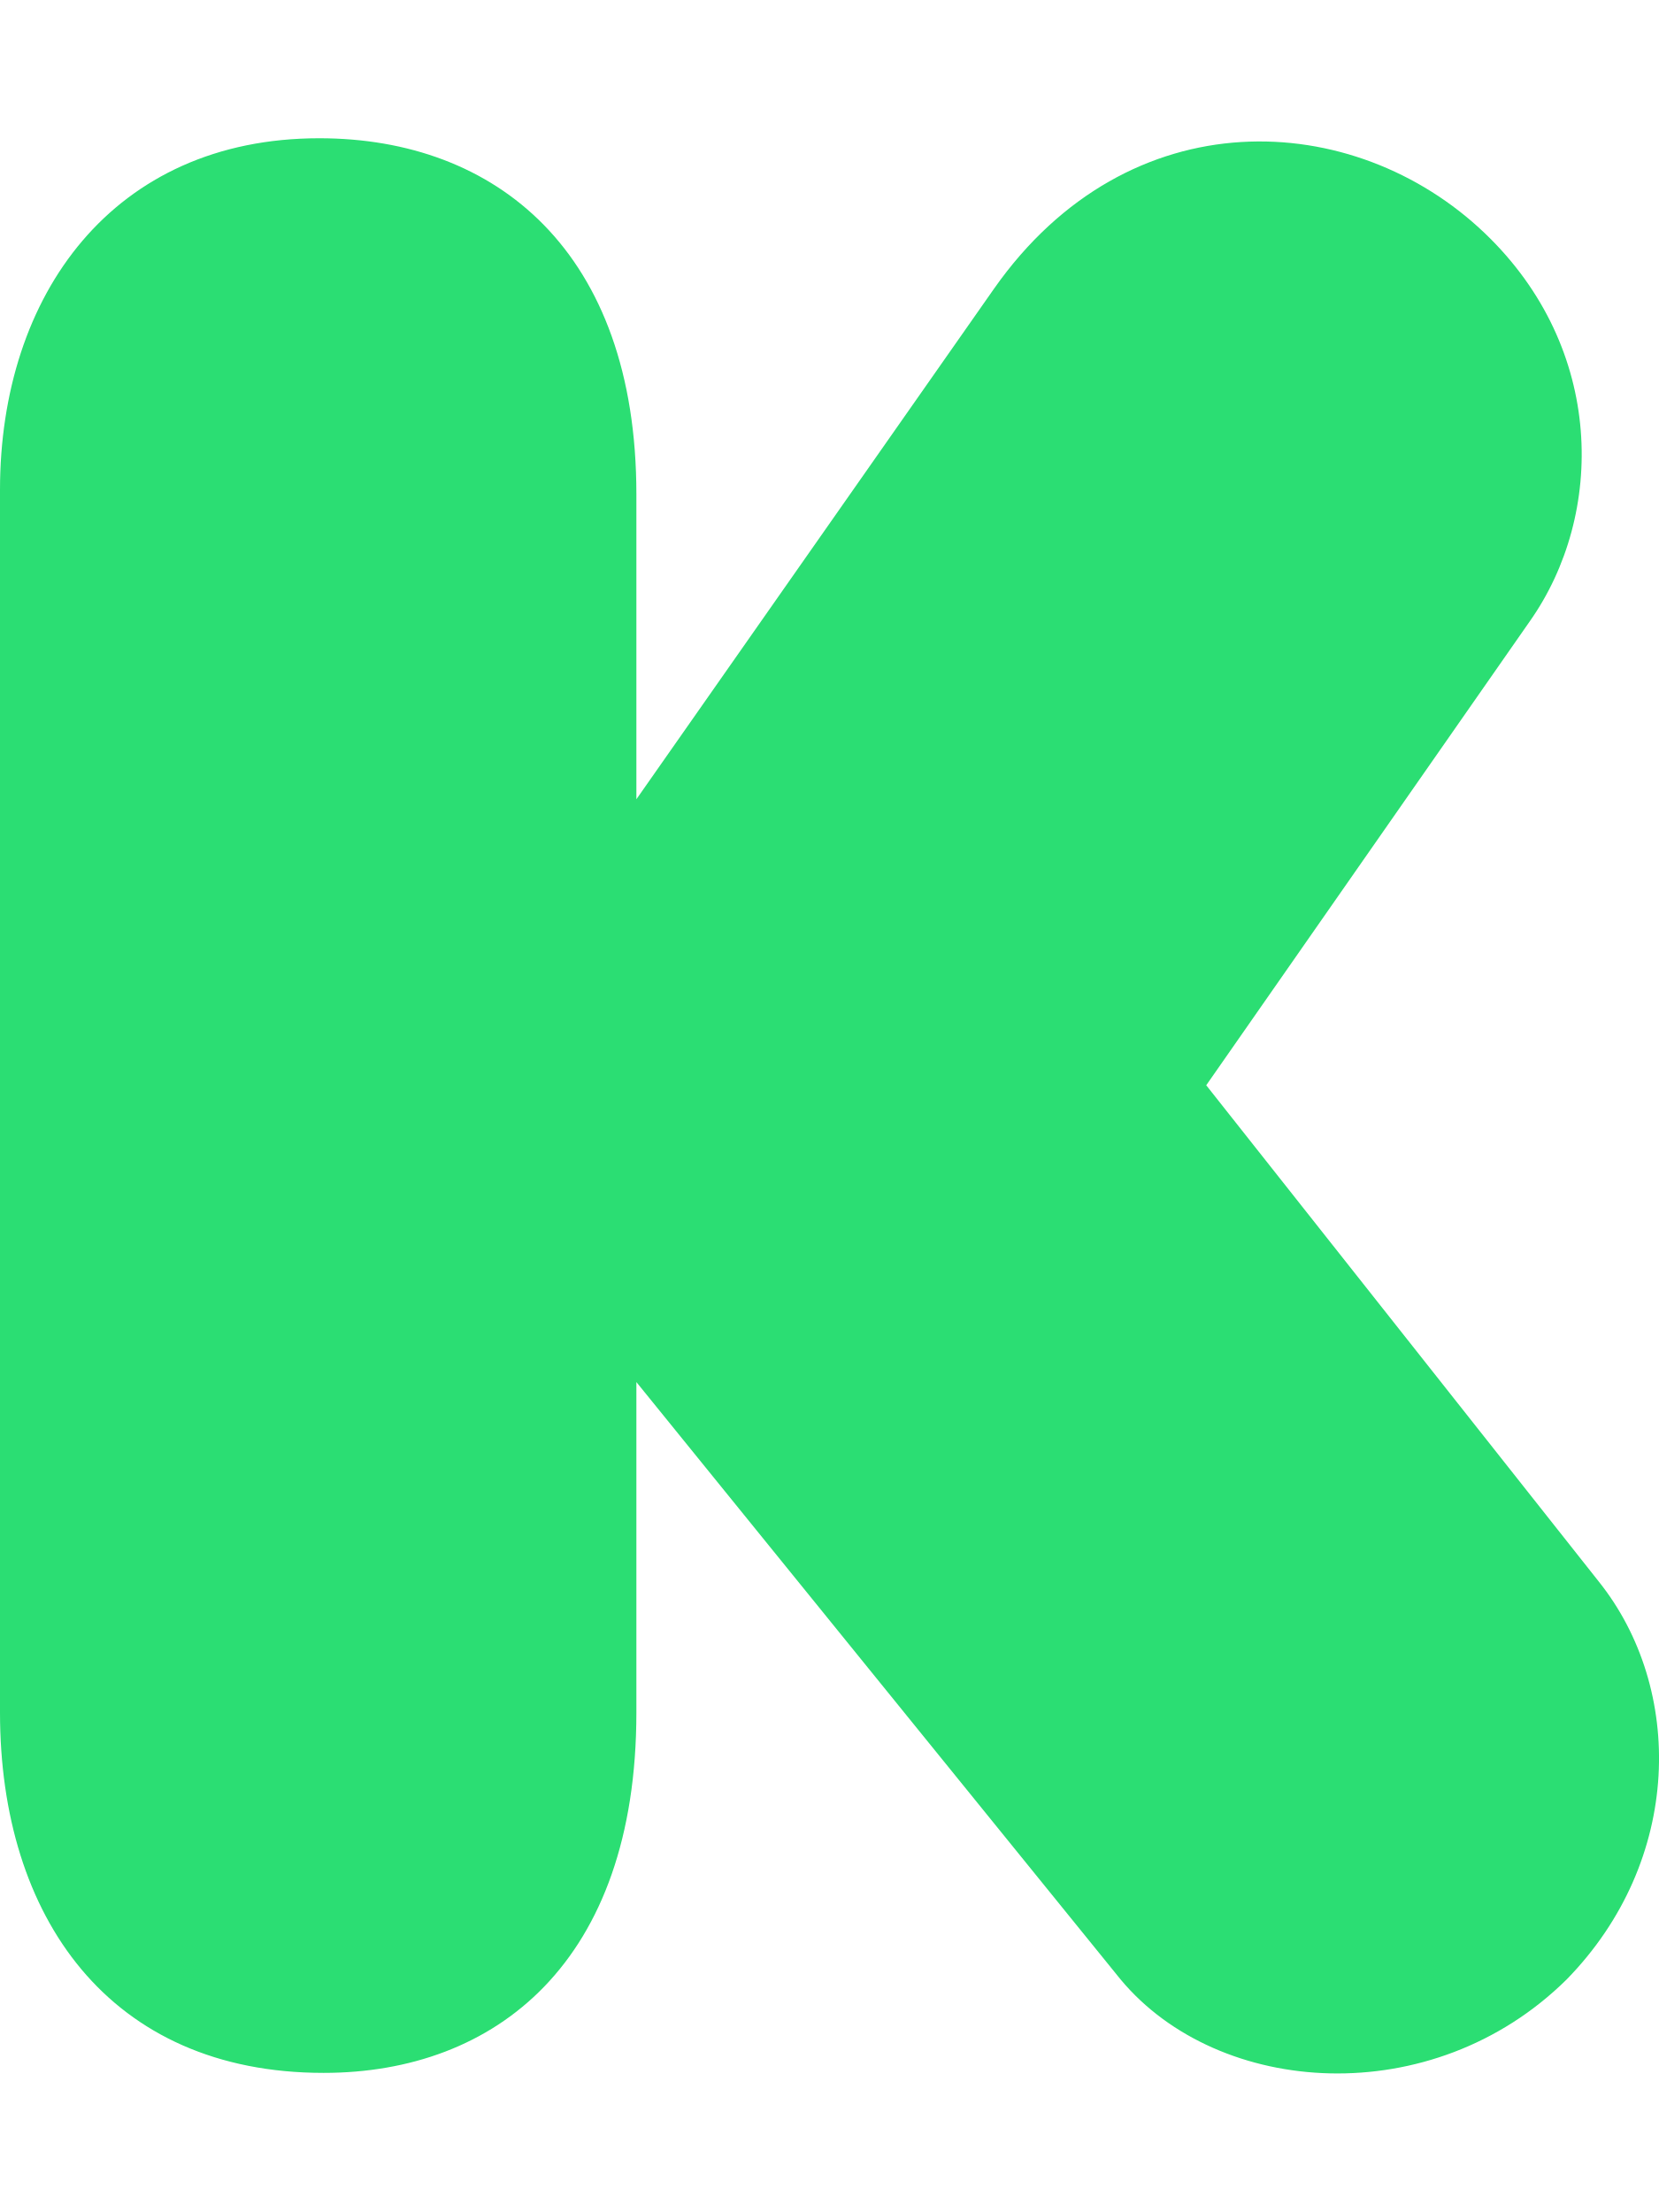
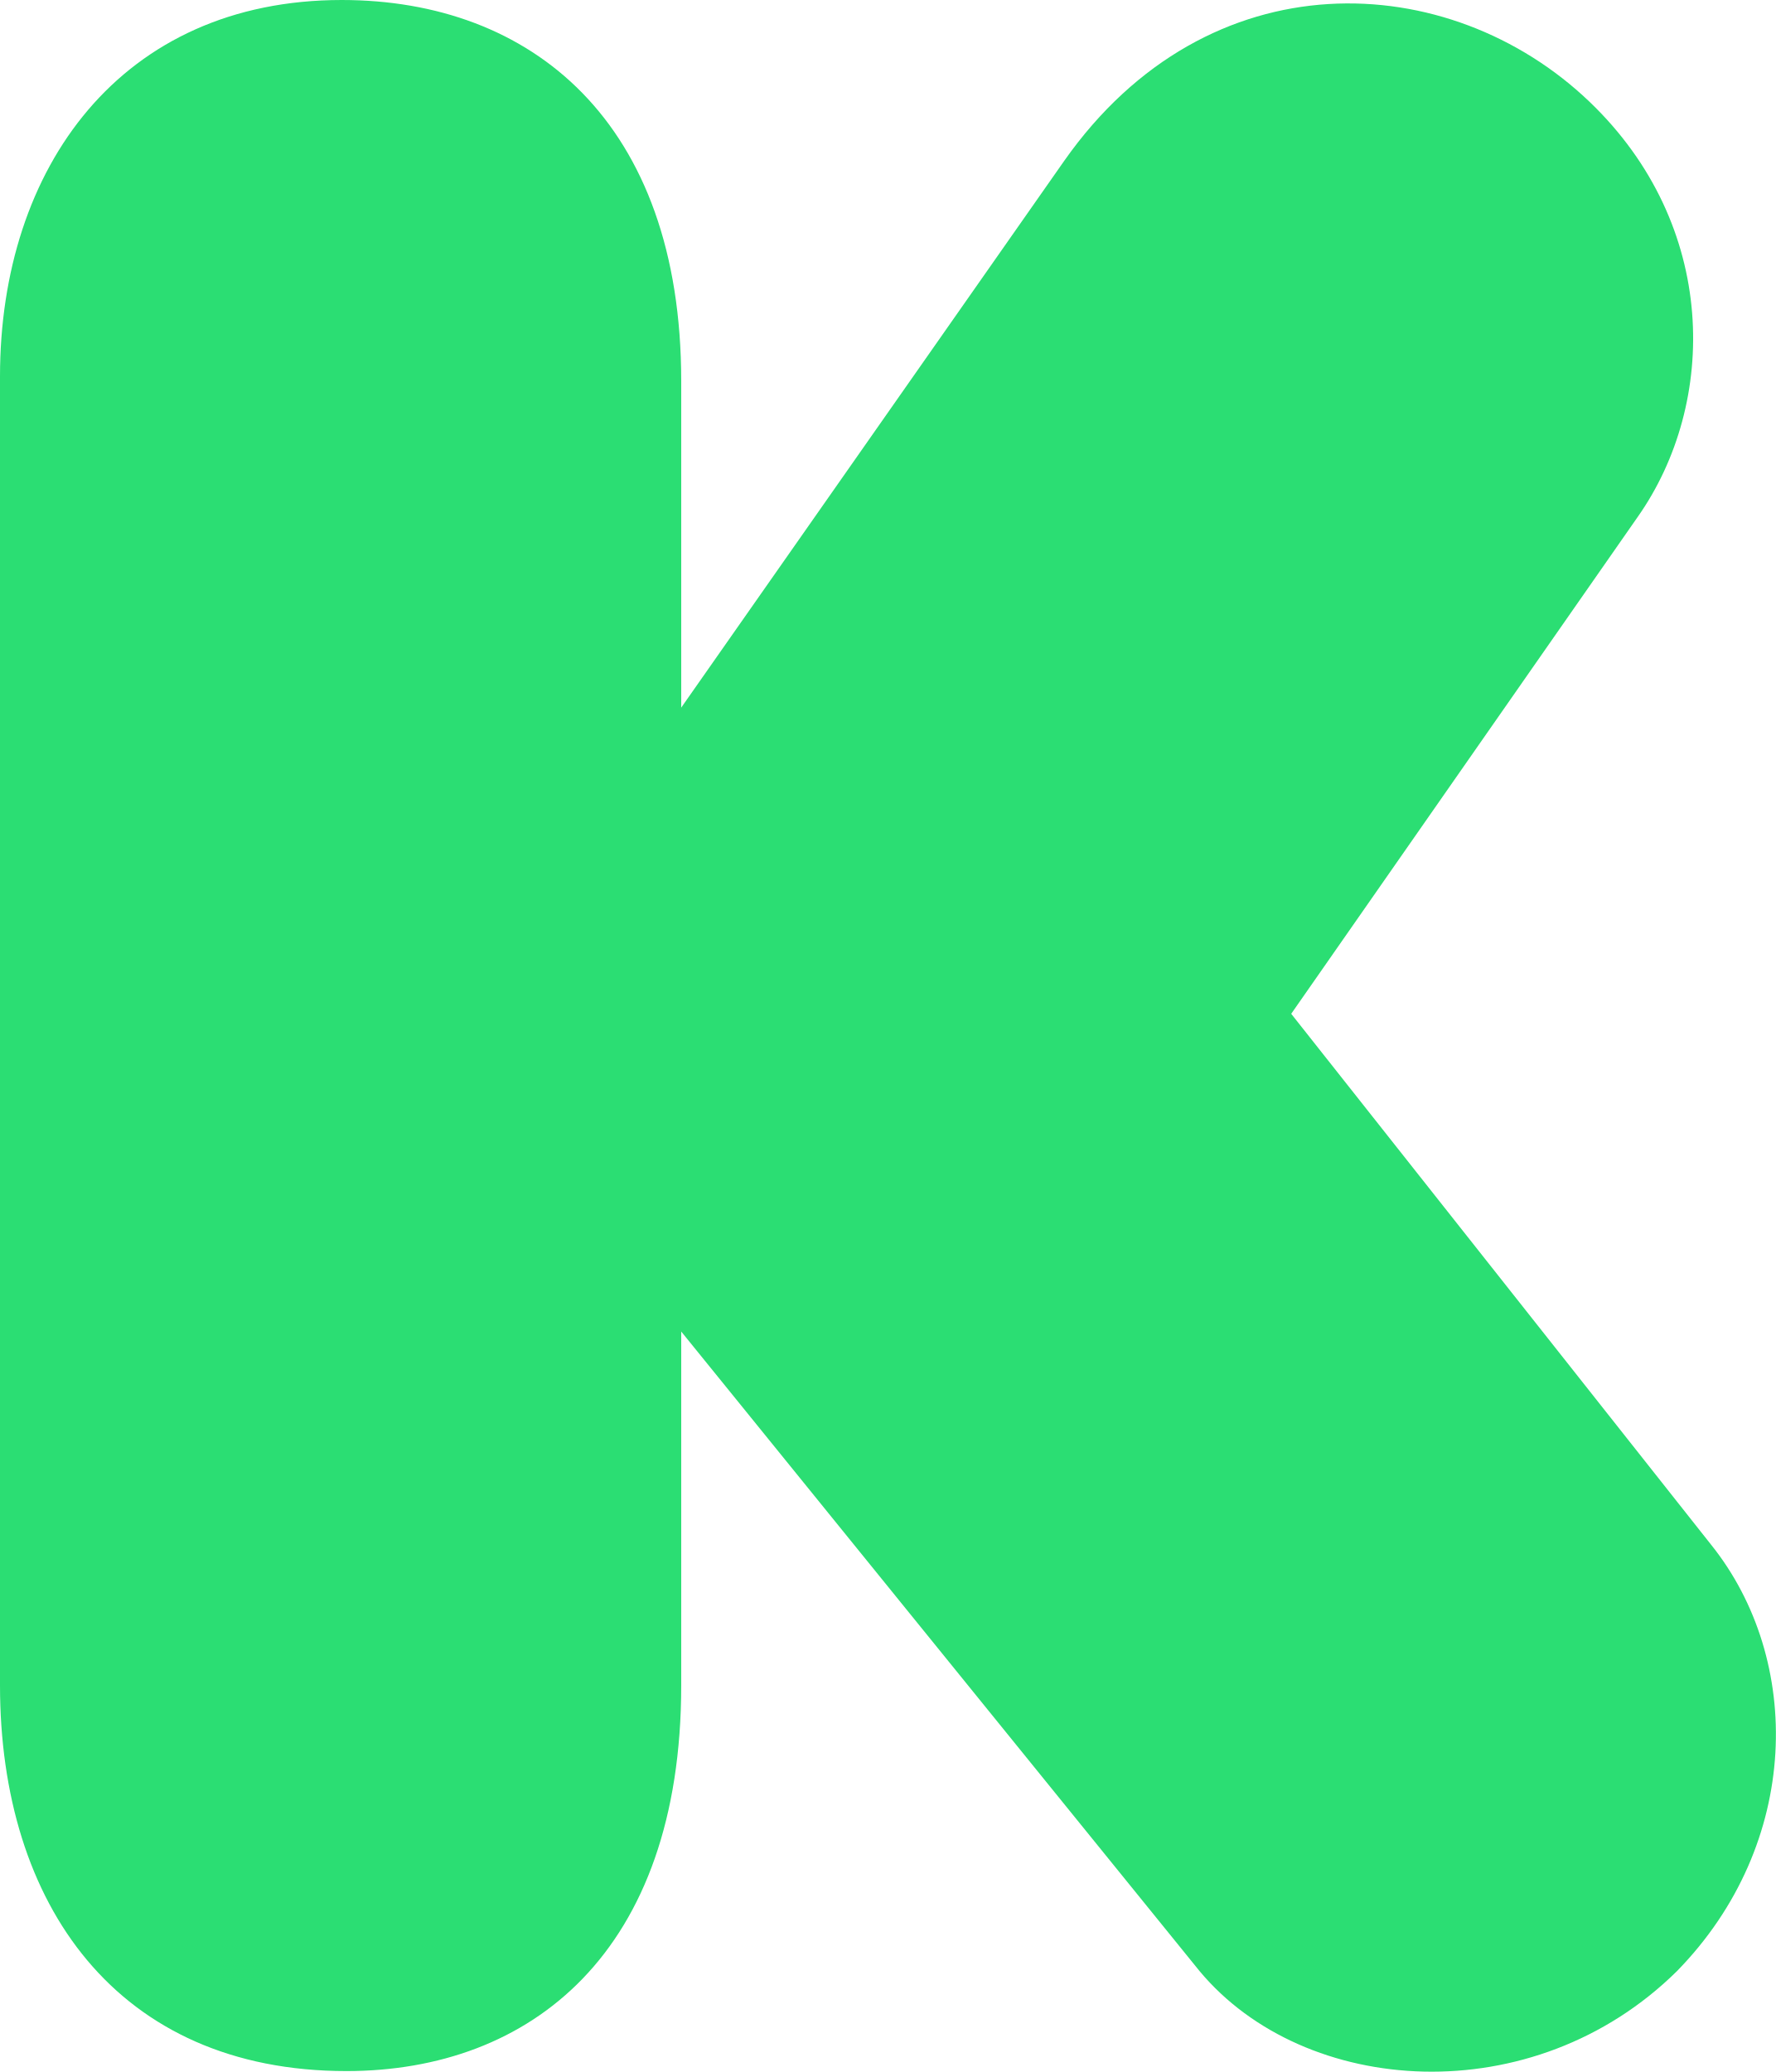
- <svg xmlns="http://www.w3.org/2000/svg" viewBox="0 0 384 512">
+ <svg xmlns="http://www.w3.org/2000/svg" viewBox="0 32 384 448">
  <path d="M147.3 114.4c0-56.2-32.5-82.4-73.4-82.4C26.2 32 0 68.2 0 113.4v283c0 47.3 25.3 83.4 74.9 83.4 39.8 0 72.4-25.6 72.4-83.4v-76.5l112.1 138.3c22.7 27.2 72.1 30.7 103.2 0 27-27.6 27.3-67.4 7.4-92.2l-90.8-114.8 74.9-107.4c17.4-24.7 17.5-63.1-10.4-89.8-30.3-29-82.4-31.6-113.6 12.8L147.3 185v-70.6z" fill="#2bde73" />
</svg>
